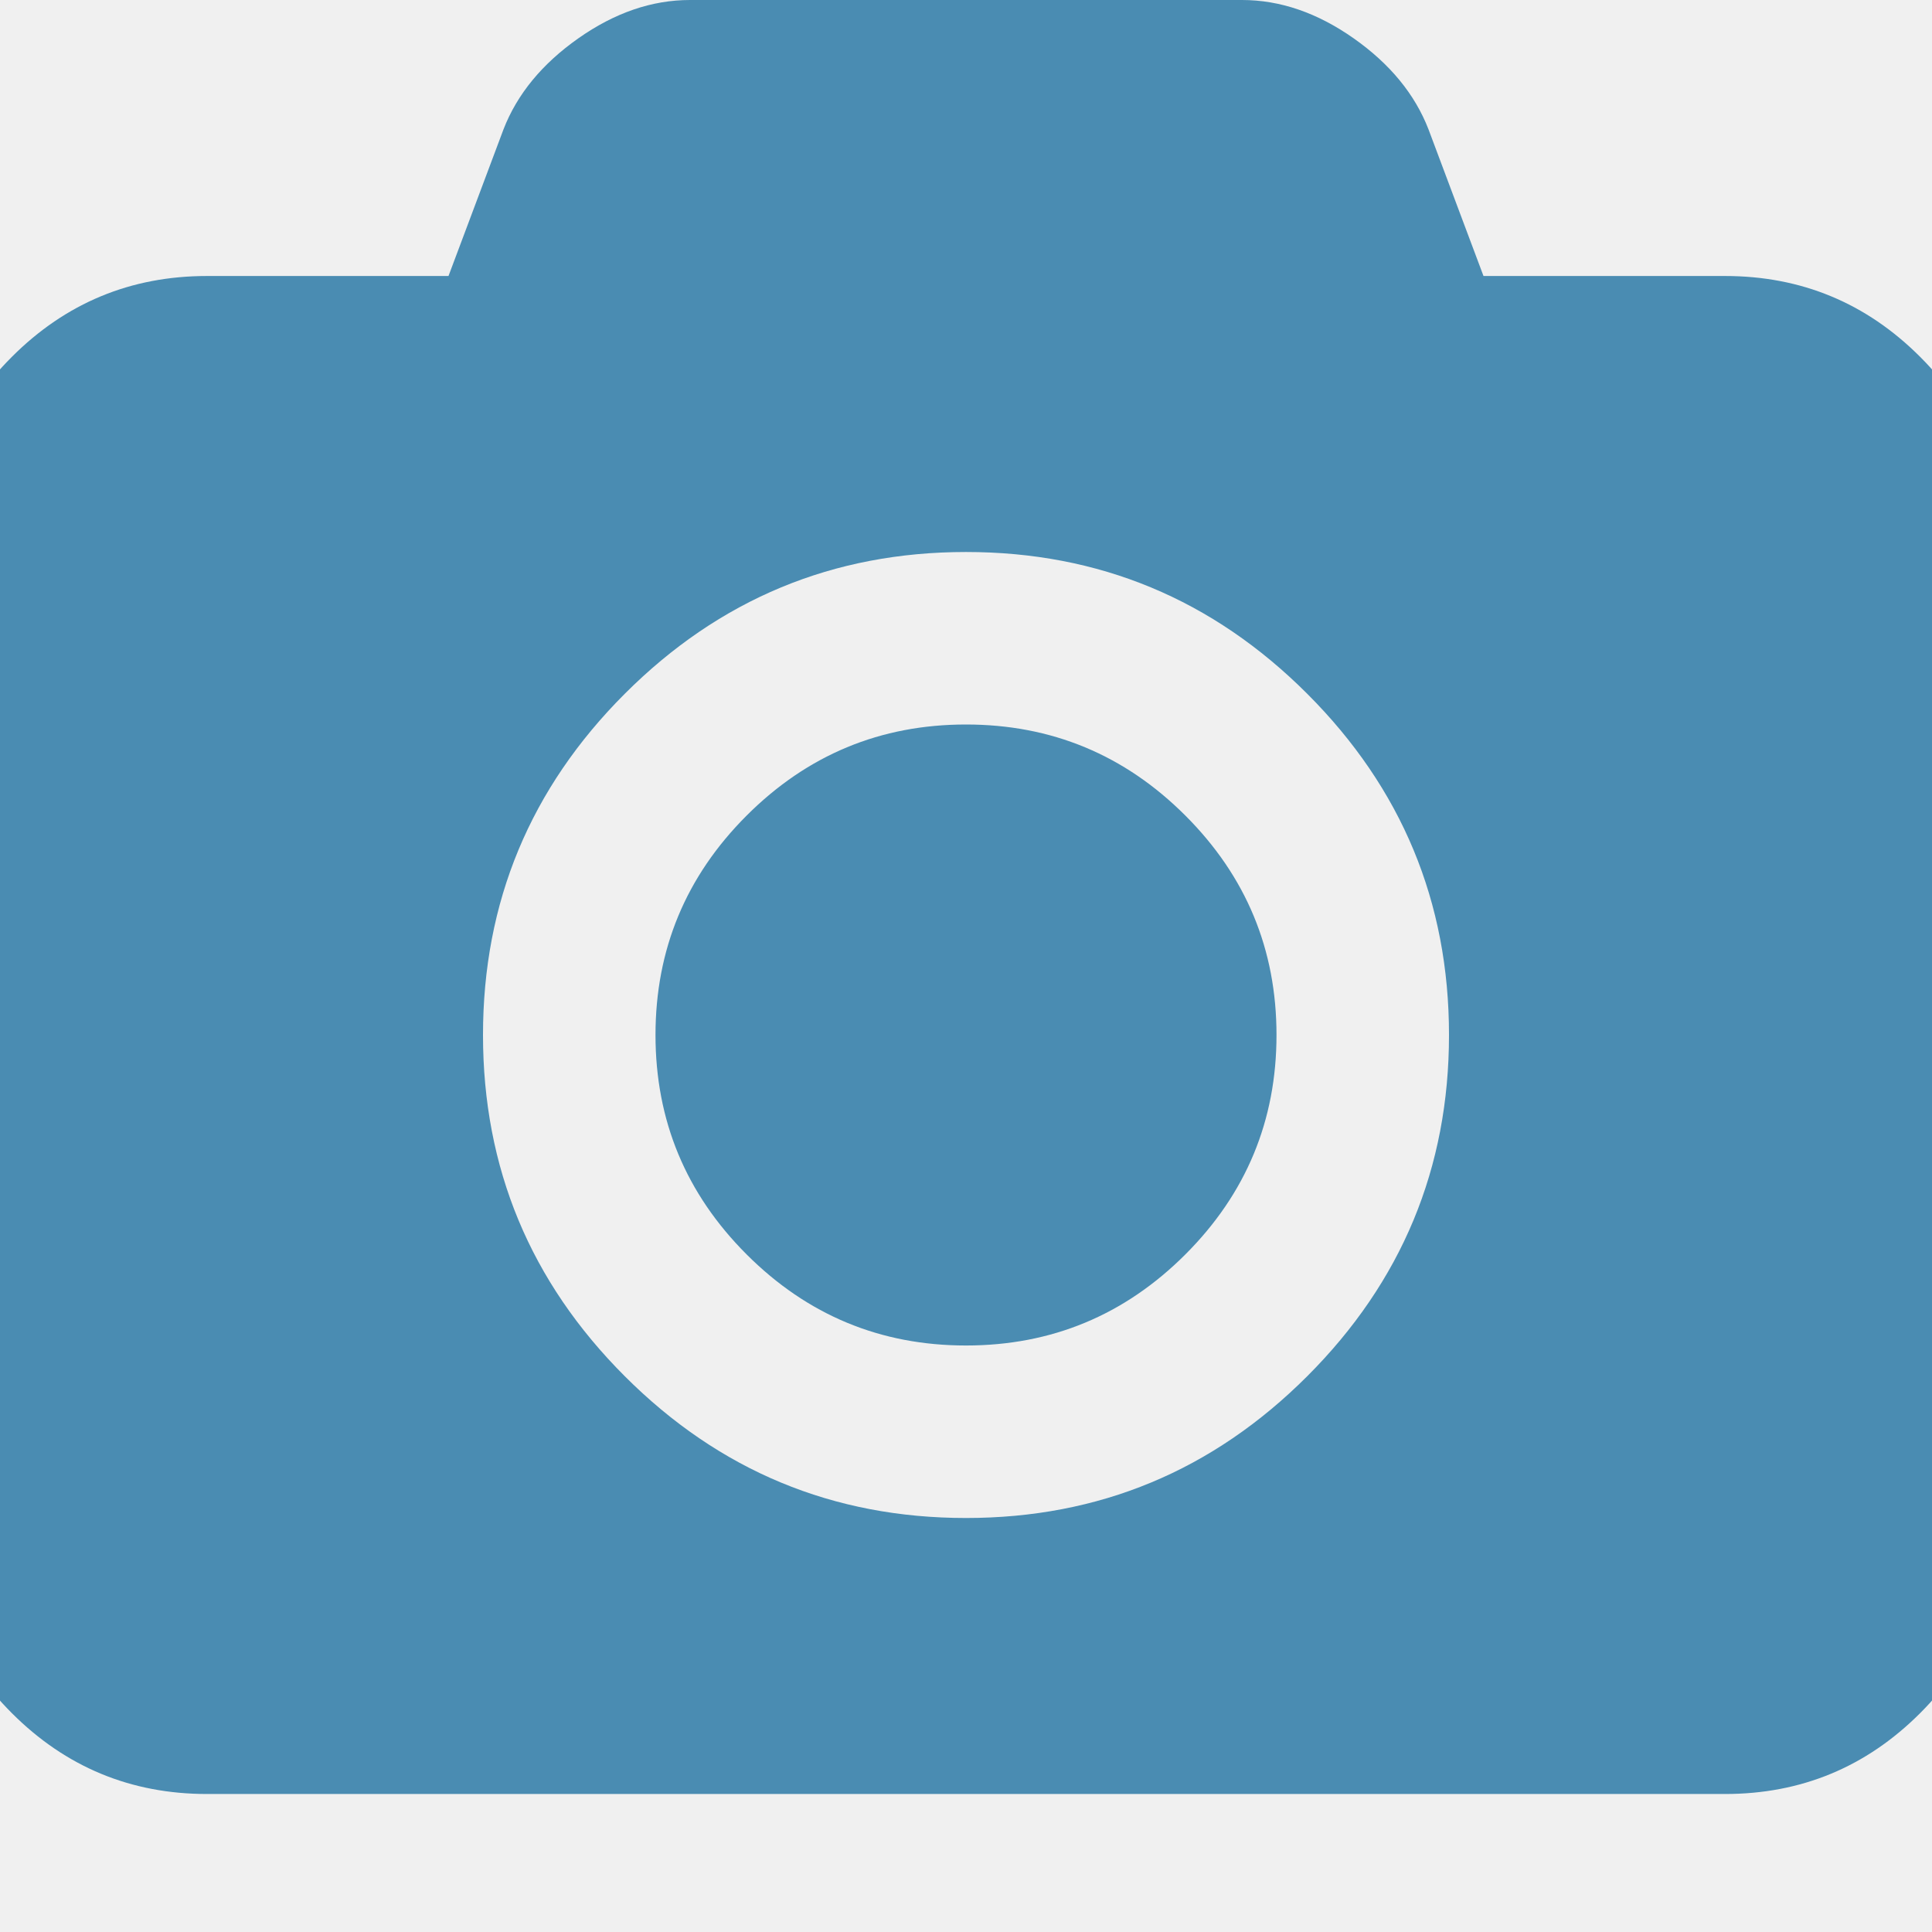
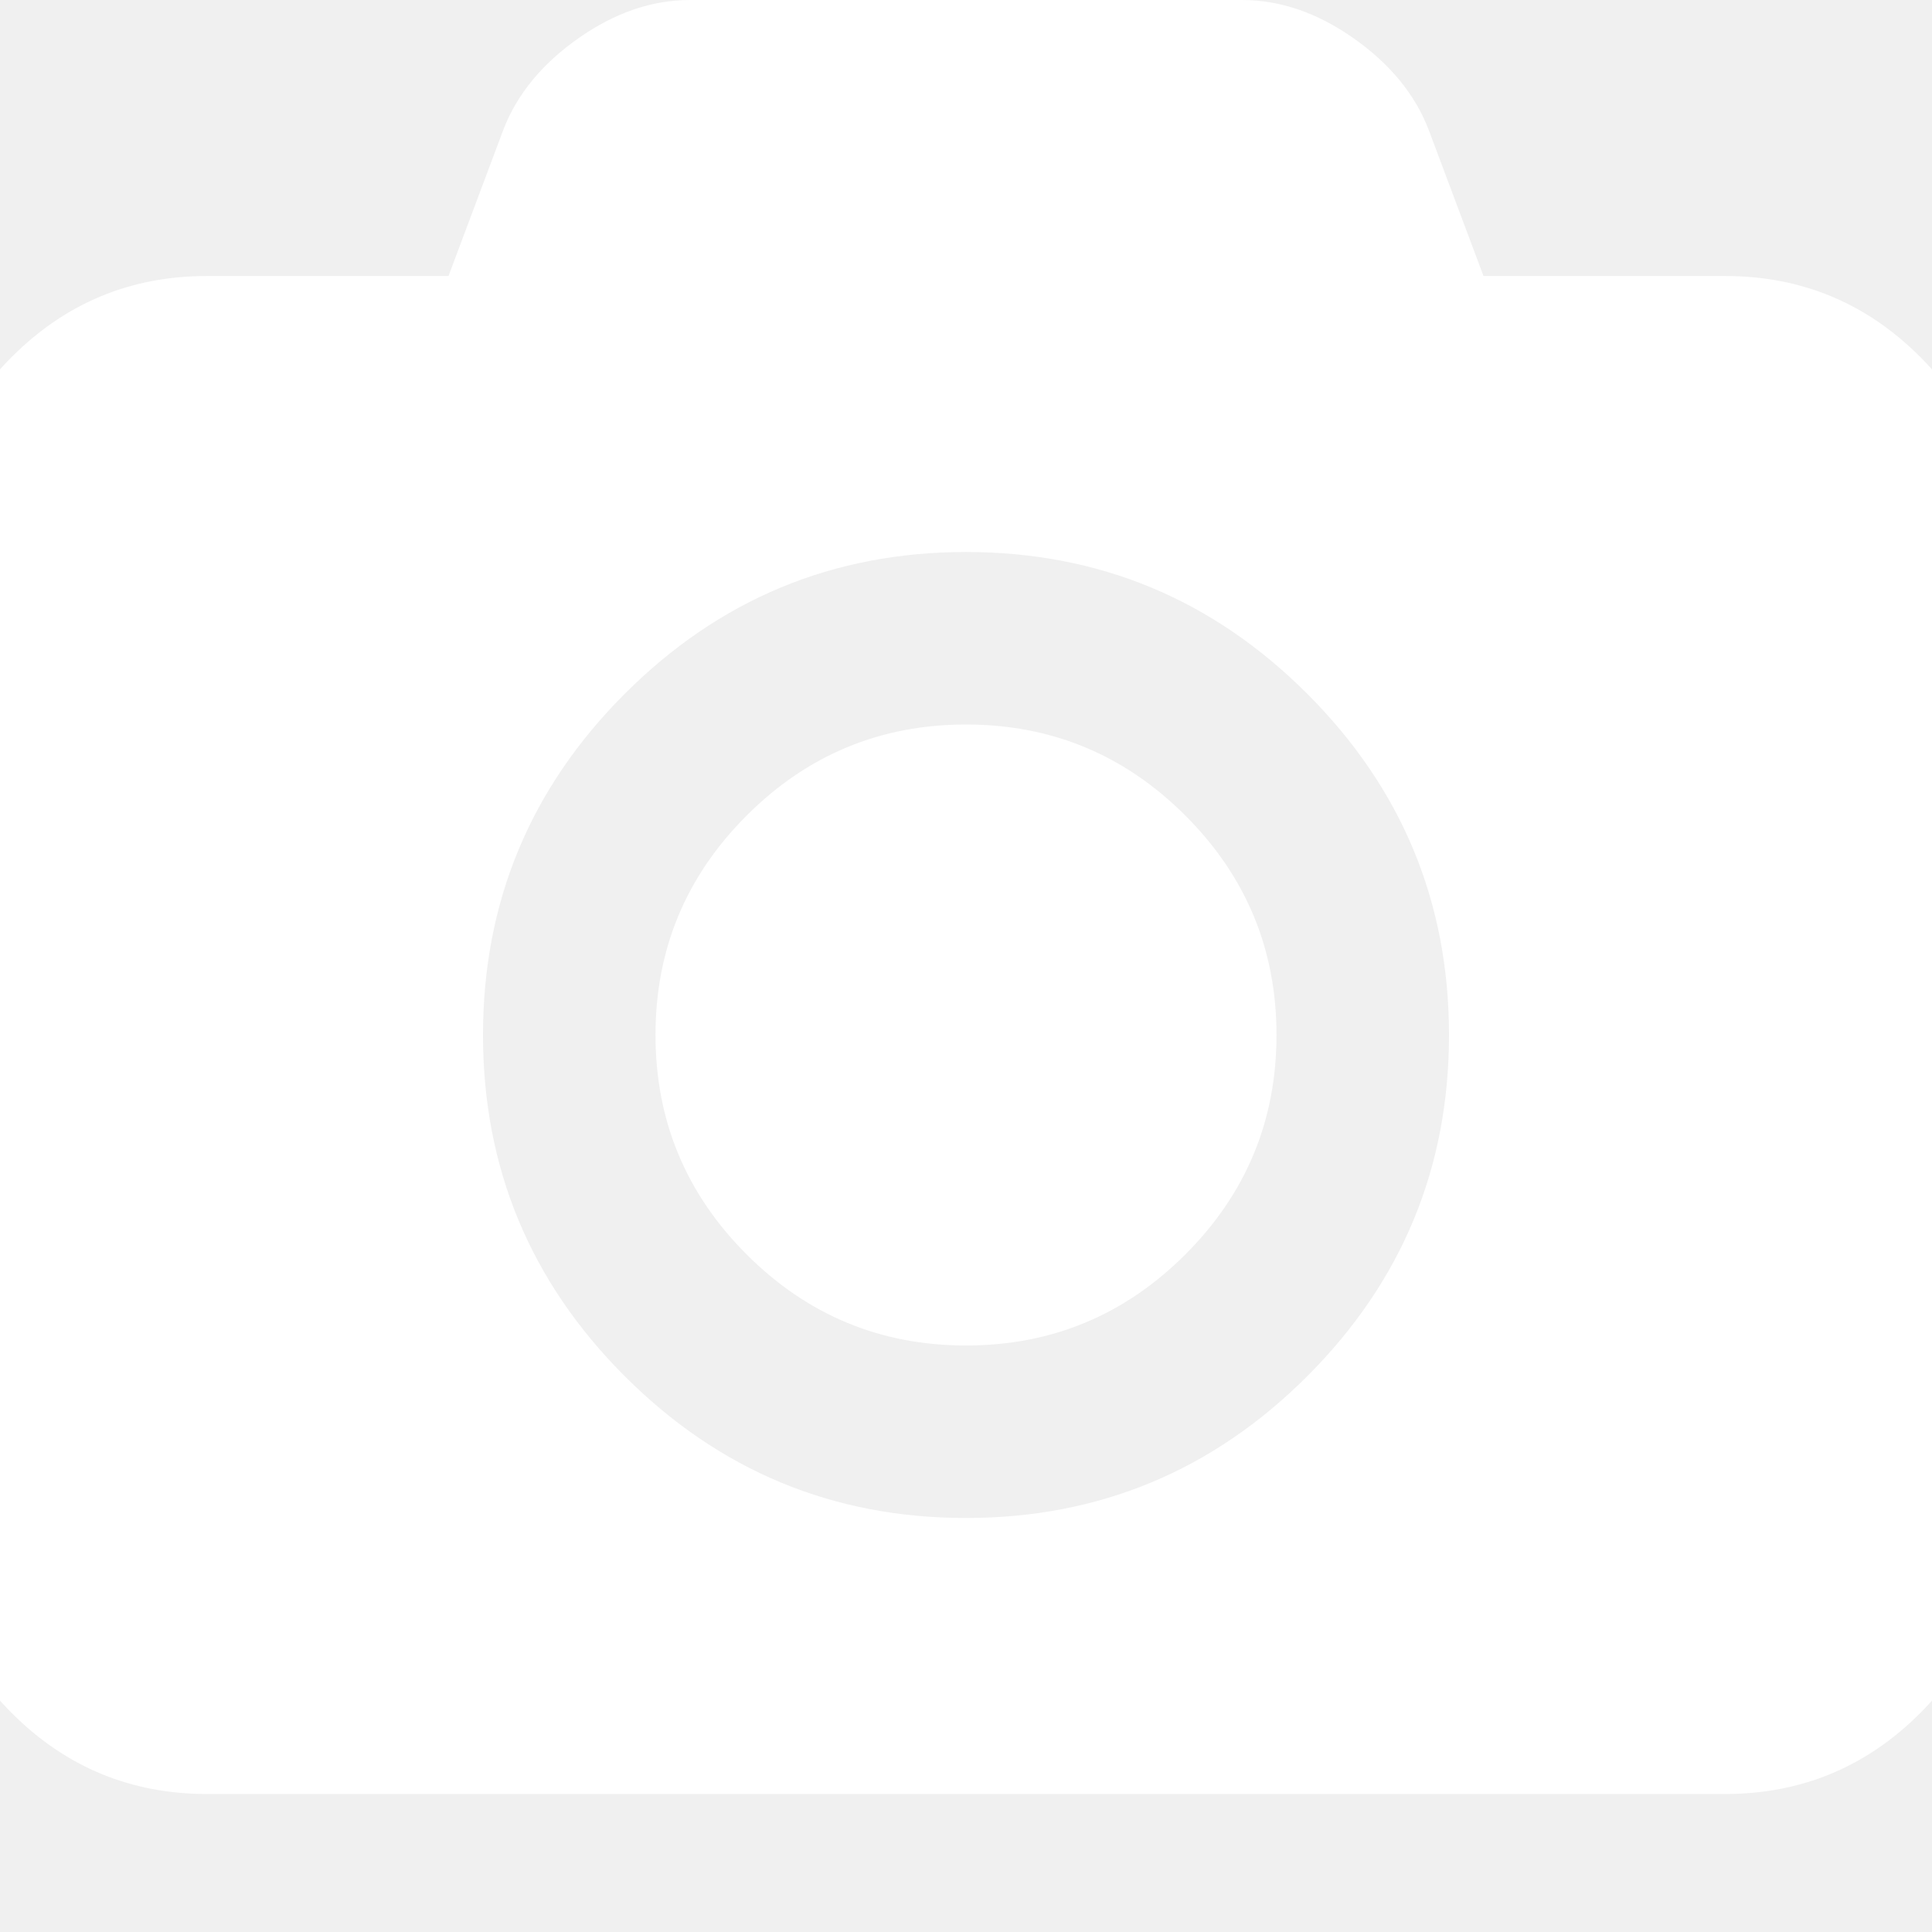
<svg xmlns="http://www.w3.org/2000/svg" width="1792" height="1792" viewBox="0 0 1792 1792">
-   <path fill="#4A8CB2" d="M896 672q119 0 203.5 84.5t84.5 203.5-84.5 203.5-203.5 84.5-203.5-84.5-84.5-203.5 84.5-203.5 203.5-84.5zm704-416q106 0 181 75t75 181v896q0 106-75 181t-181 75h-1408q-106 0-181-75t-75-181v-896q0-106 75-181t181-75h224l51-136q19-49 69.5-84.5t103.5-35.5h512q53 0 103.5 35.5t69.5 84.5l51 136h224zm-704 1152q185 0 316.5-131.5t131.5-316.5-131.5-316.5-316.5-131.5-316.5 131.5-131.5 316.5 131.5 316.5 316.5 131.5z" />
+   <path fill="#FFFFFF" d="M896 672q119 0 203.5 84.5t84.5 203.5-84.5 203.5-203.5 84.5-203.5-84.5-84.5-203.5 84.5-203.5 203.5-84.5zm704-416q106 0 181 75t75 181v896q0 106-75 181t-181 75h-1408q-106 0-181-75t-75-181v-896q0-106 75-181t181-75h224l51-136q19-49 69.5-84.5t103.5-35.5h512q53 0 103.5 35.5t69.5 84.5l51 136h224zm-704 1152q185 0 316.5-131.5t131.5-316.5-131.5-316.5-316.5-131.5-316.5 131.5-131.5 316.5 131.5 316.5 316.5 131.5z" />
</svg>
